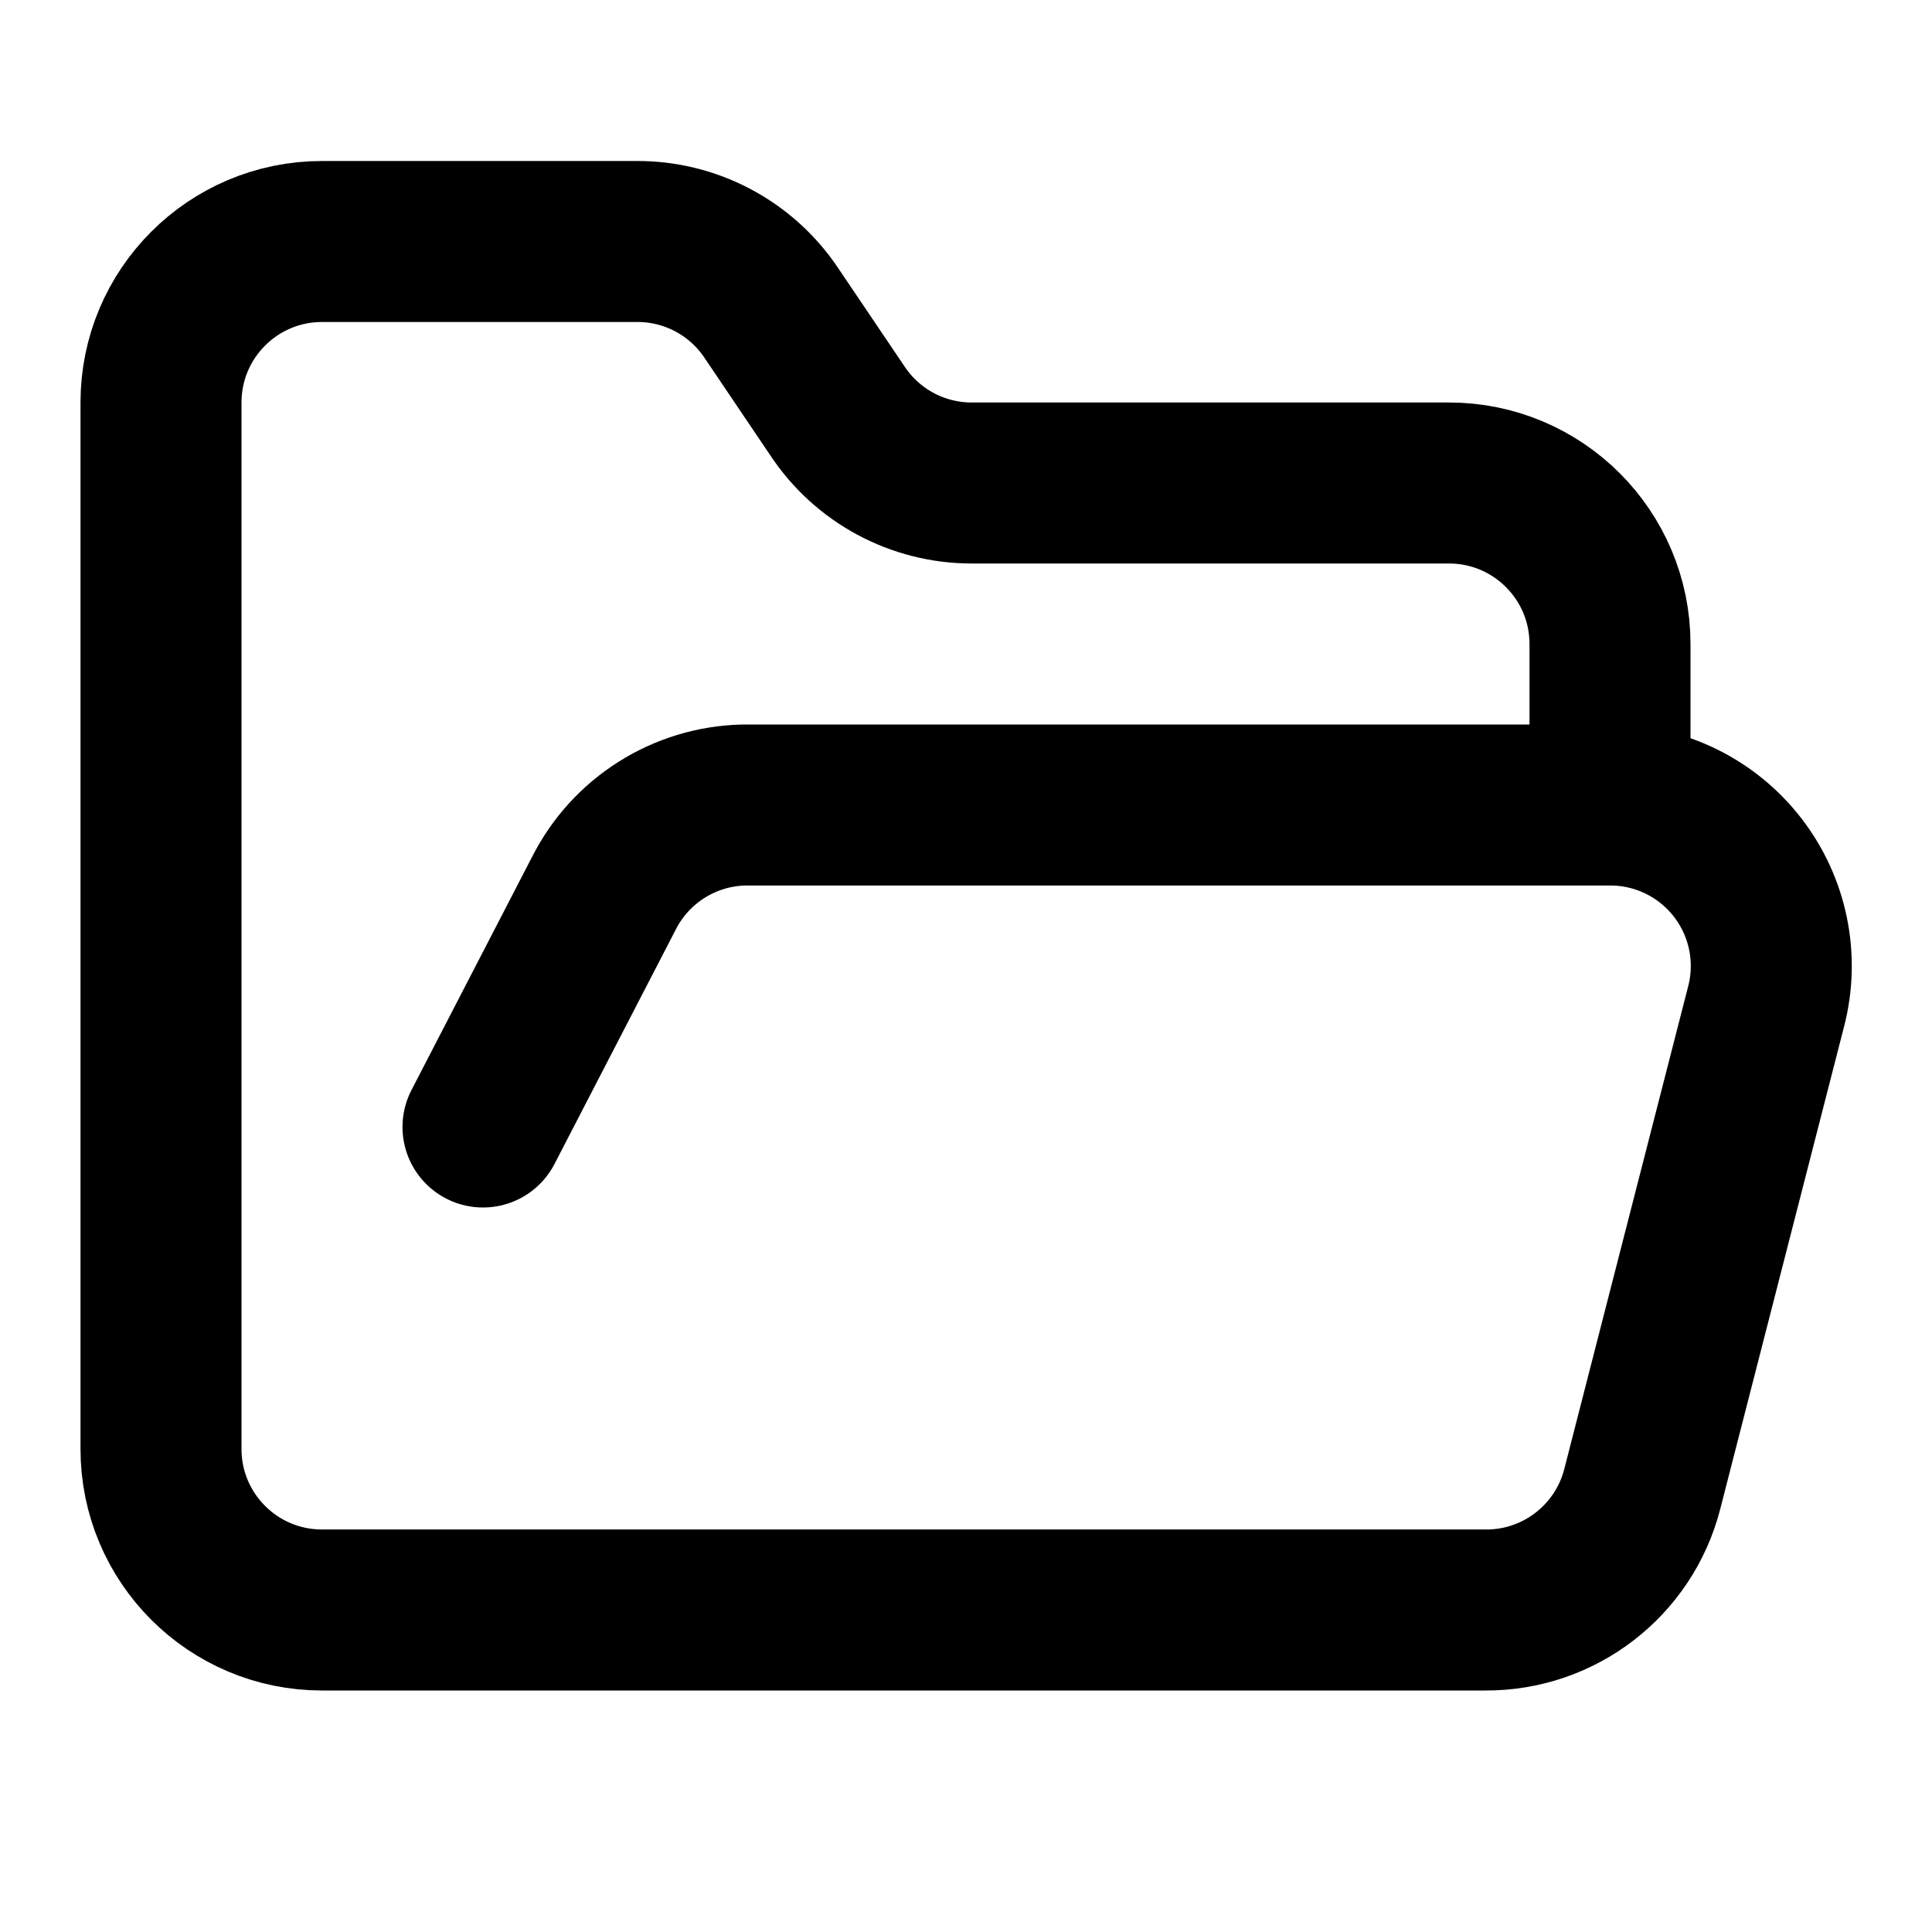
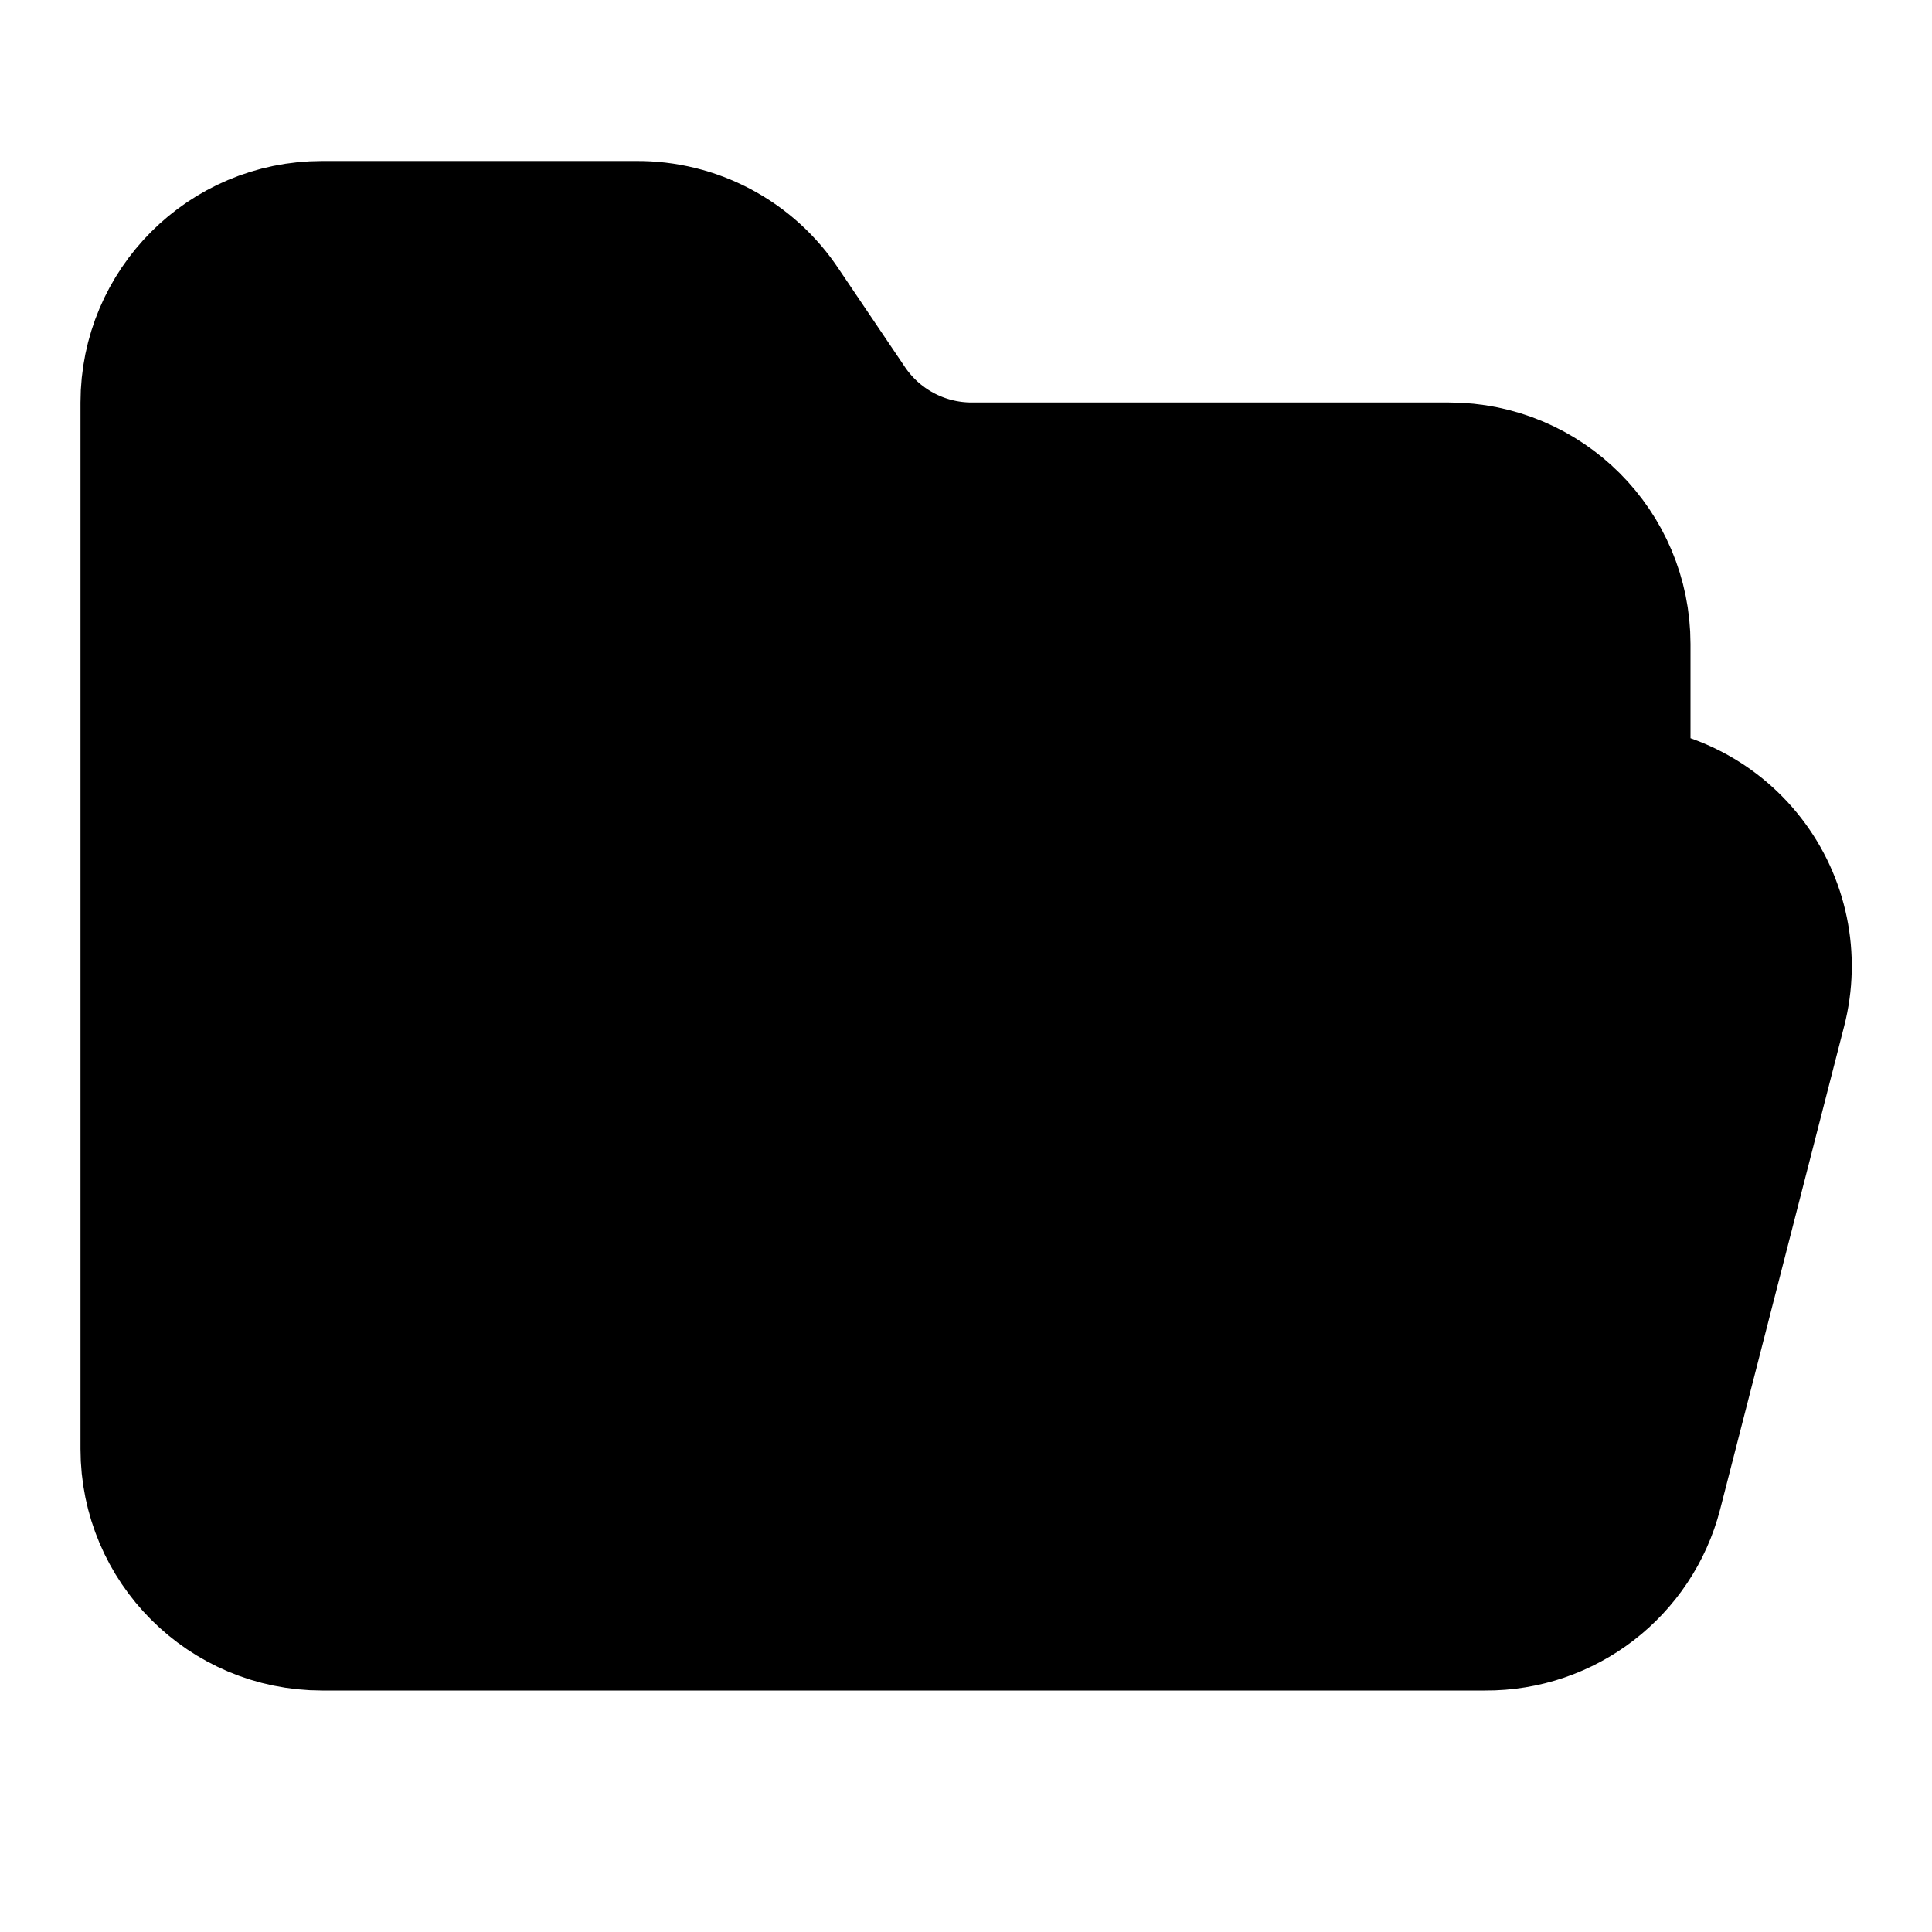
- <svg xmlns="http://www.w3.org/2000/svg" width="24" height="24" viewBox="0 0 24 24" fill="none" stroke="currentColor" stroke-width="2" stroke-linecap="round" stroke-linejoin="round">
+ <svg xmlns="http://www.w3.org/2000/svg" width="24" height="24" viewBox="0 0 24 24" fill="currentColor" stroke="currentColor" stroke-width="2" stroke-linecap="round" stroke-linejoin="round">
  <path d="m6 14 1.5-2.9A2 2 0 0 1 9.24 10H20a2 2 0 0 1 1.94 2.5l-1.54 6a2 2 0 0 1-1.95 1.5H4a2 2 0 0 1-2-2V5a2 2 0 0 1 2-2h3.9a2 2 0 0 1 1.69.9l.81 1.2a2 2 0 0 0 1.67.9H18a2 2 0 0 1 2 2v2" />
</svg>
